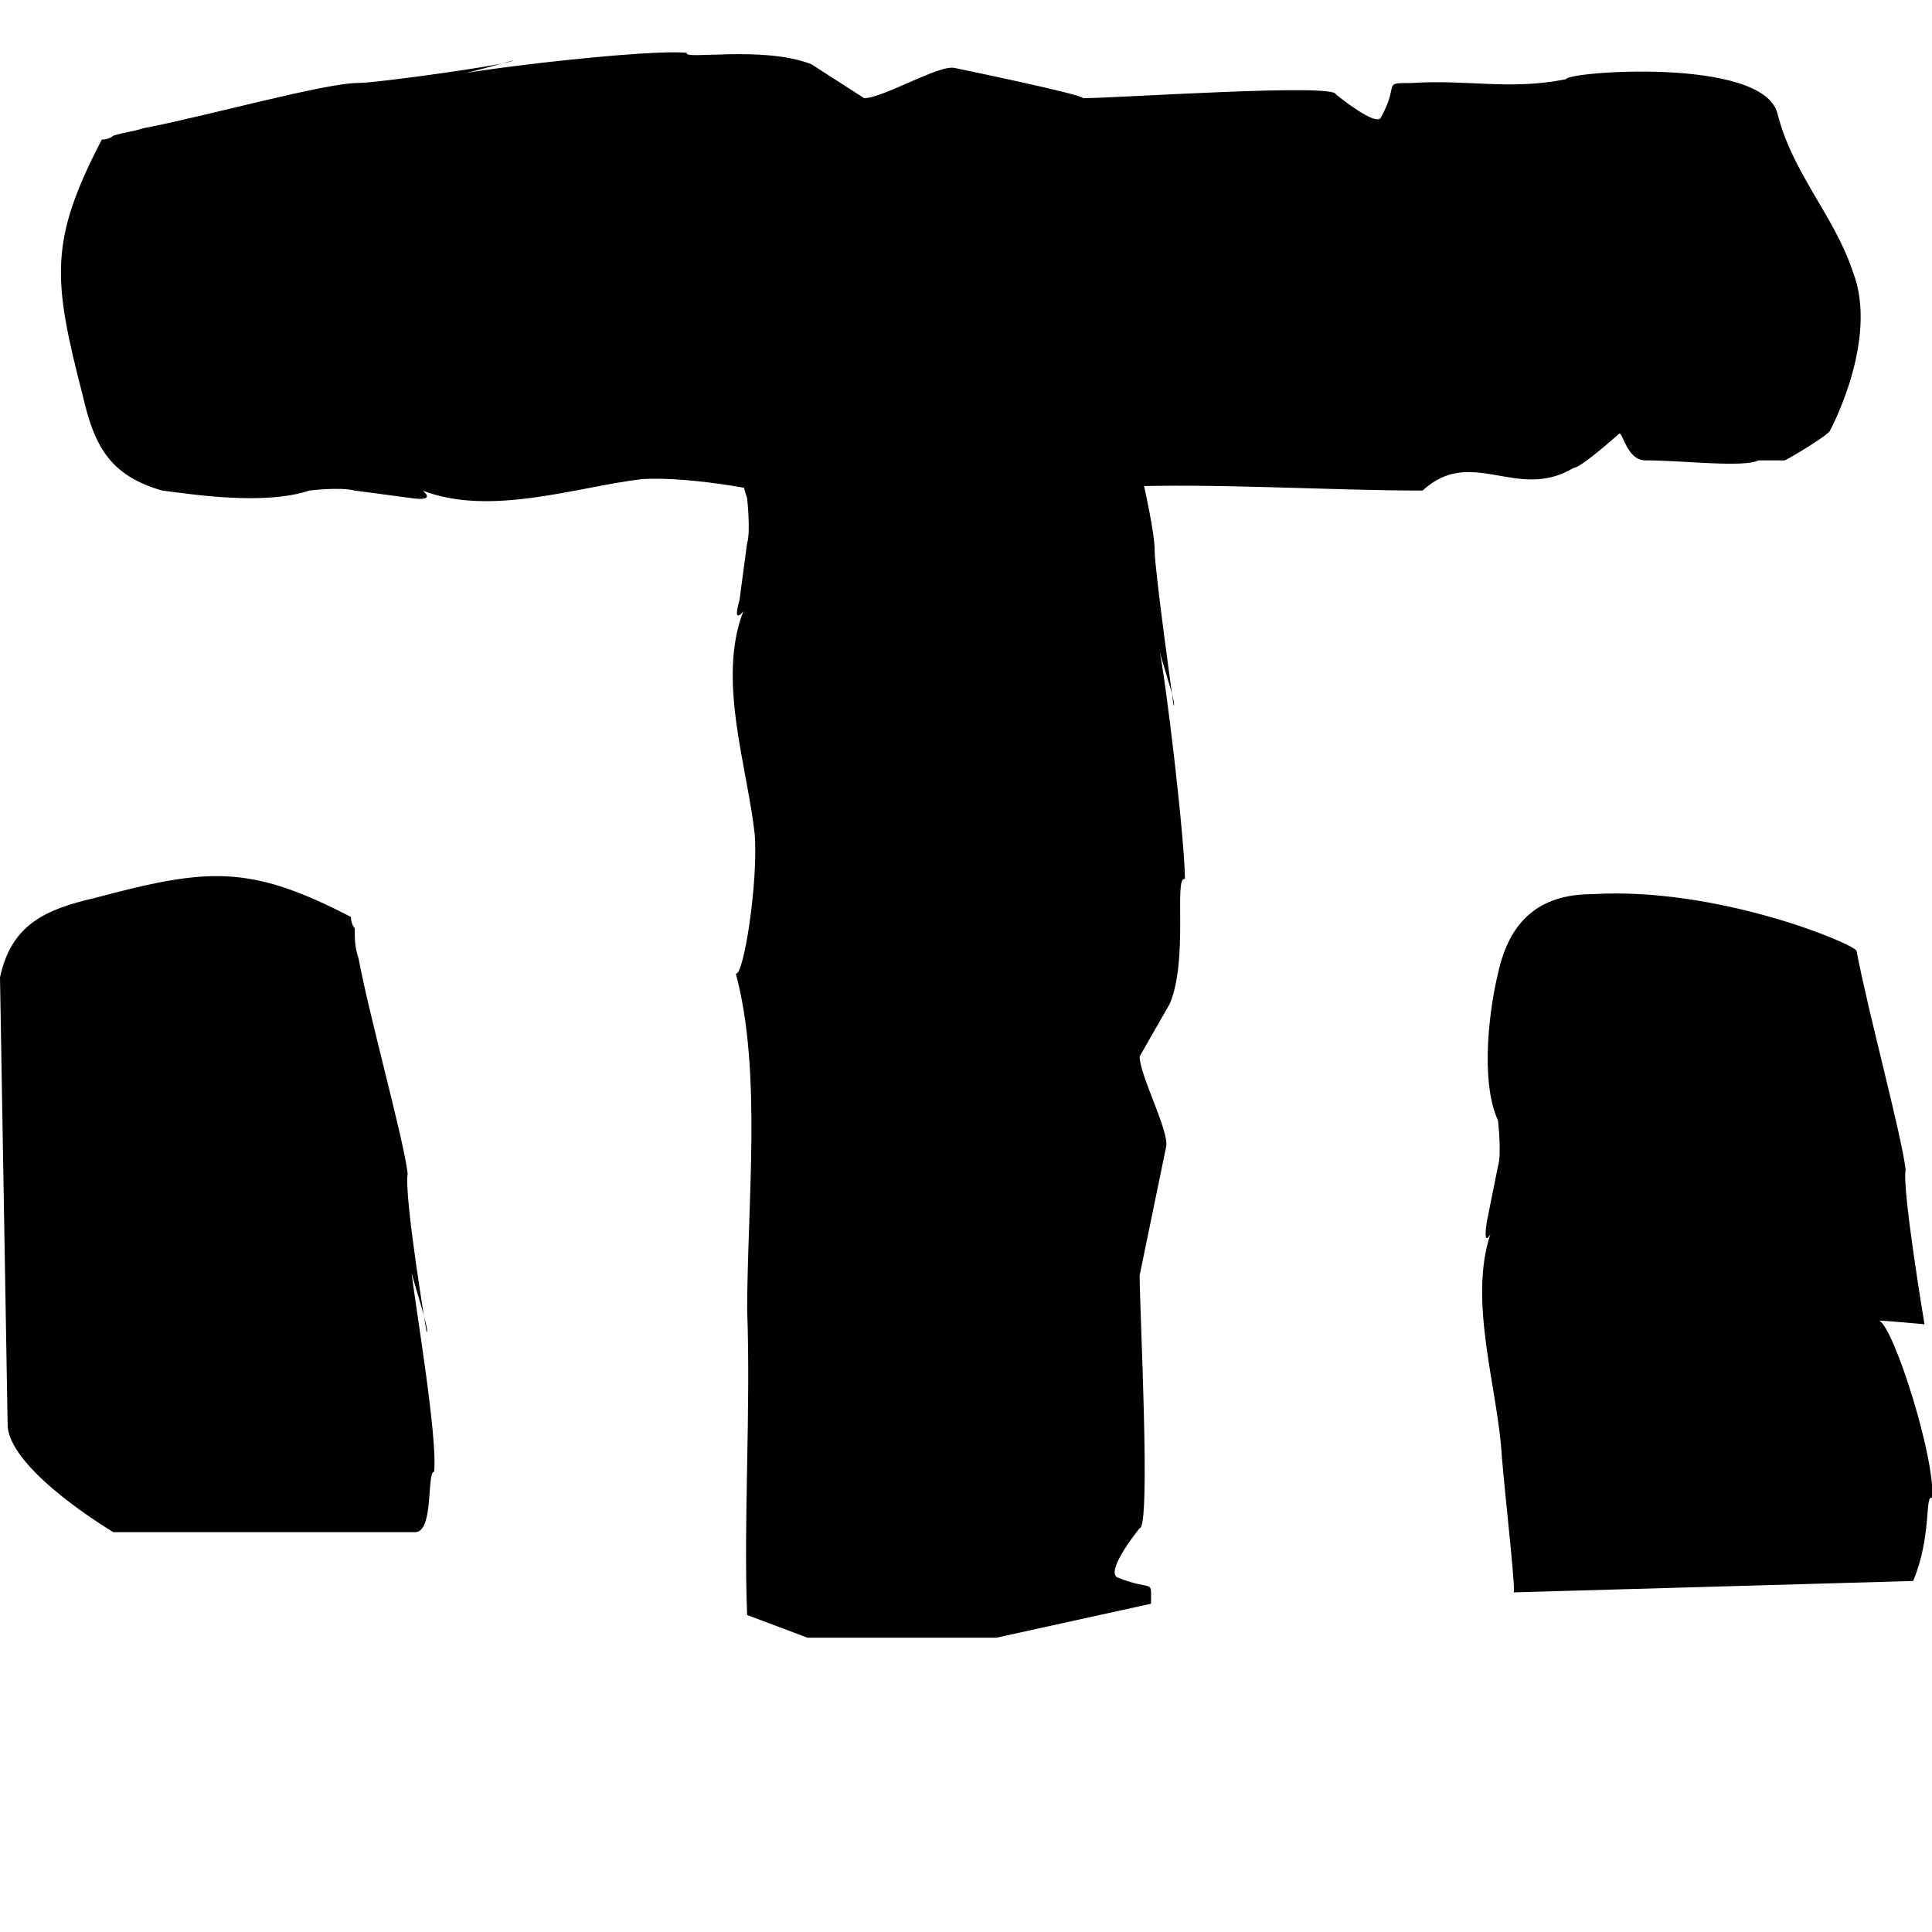
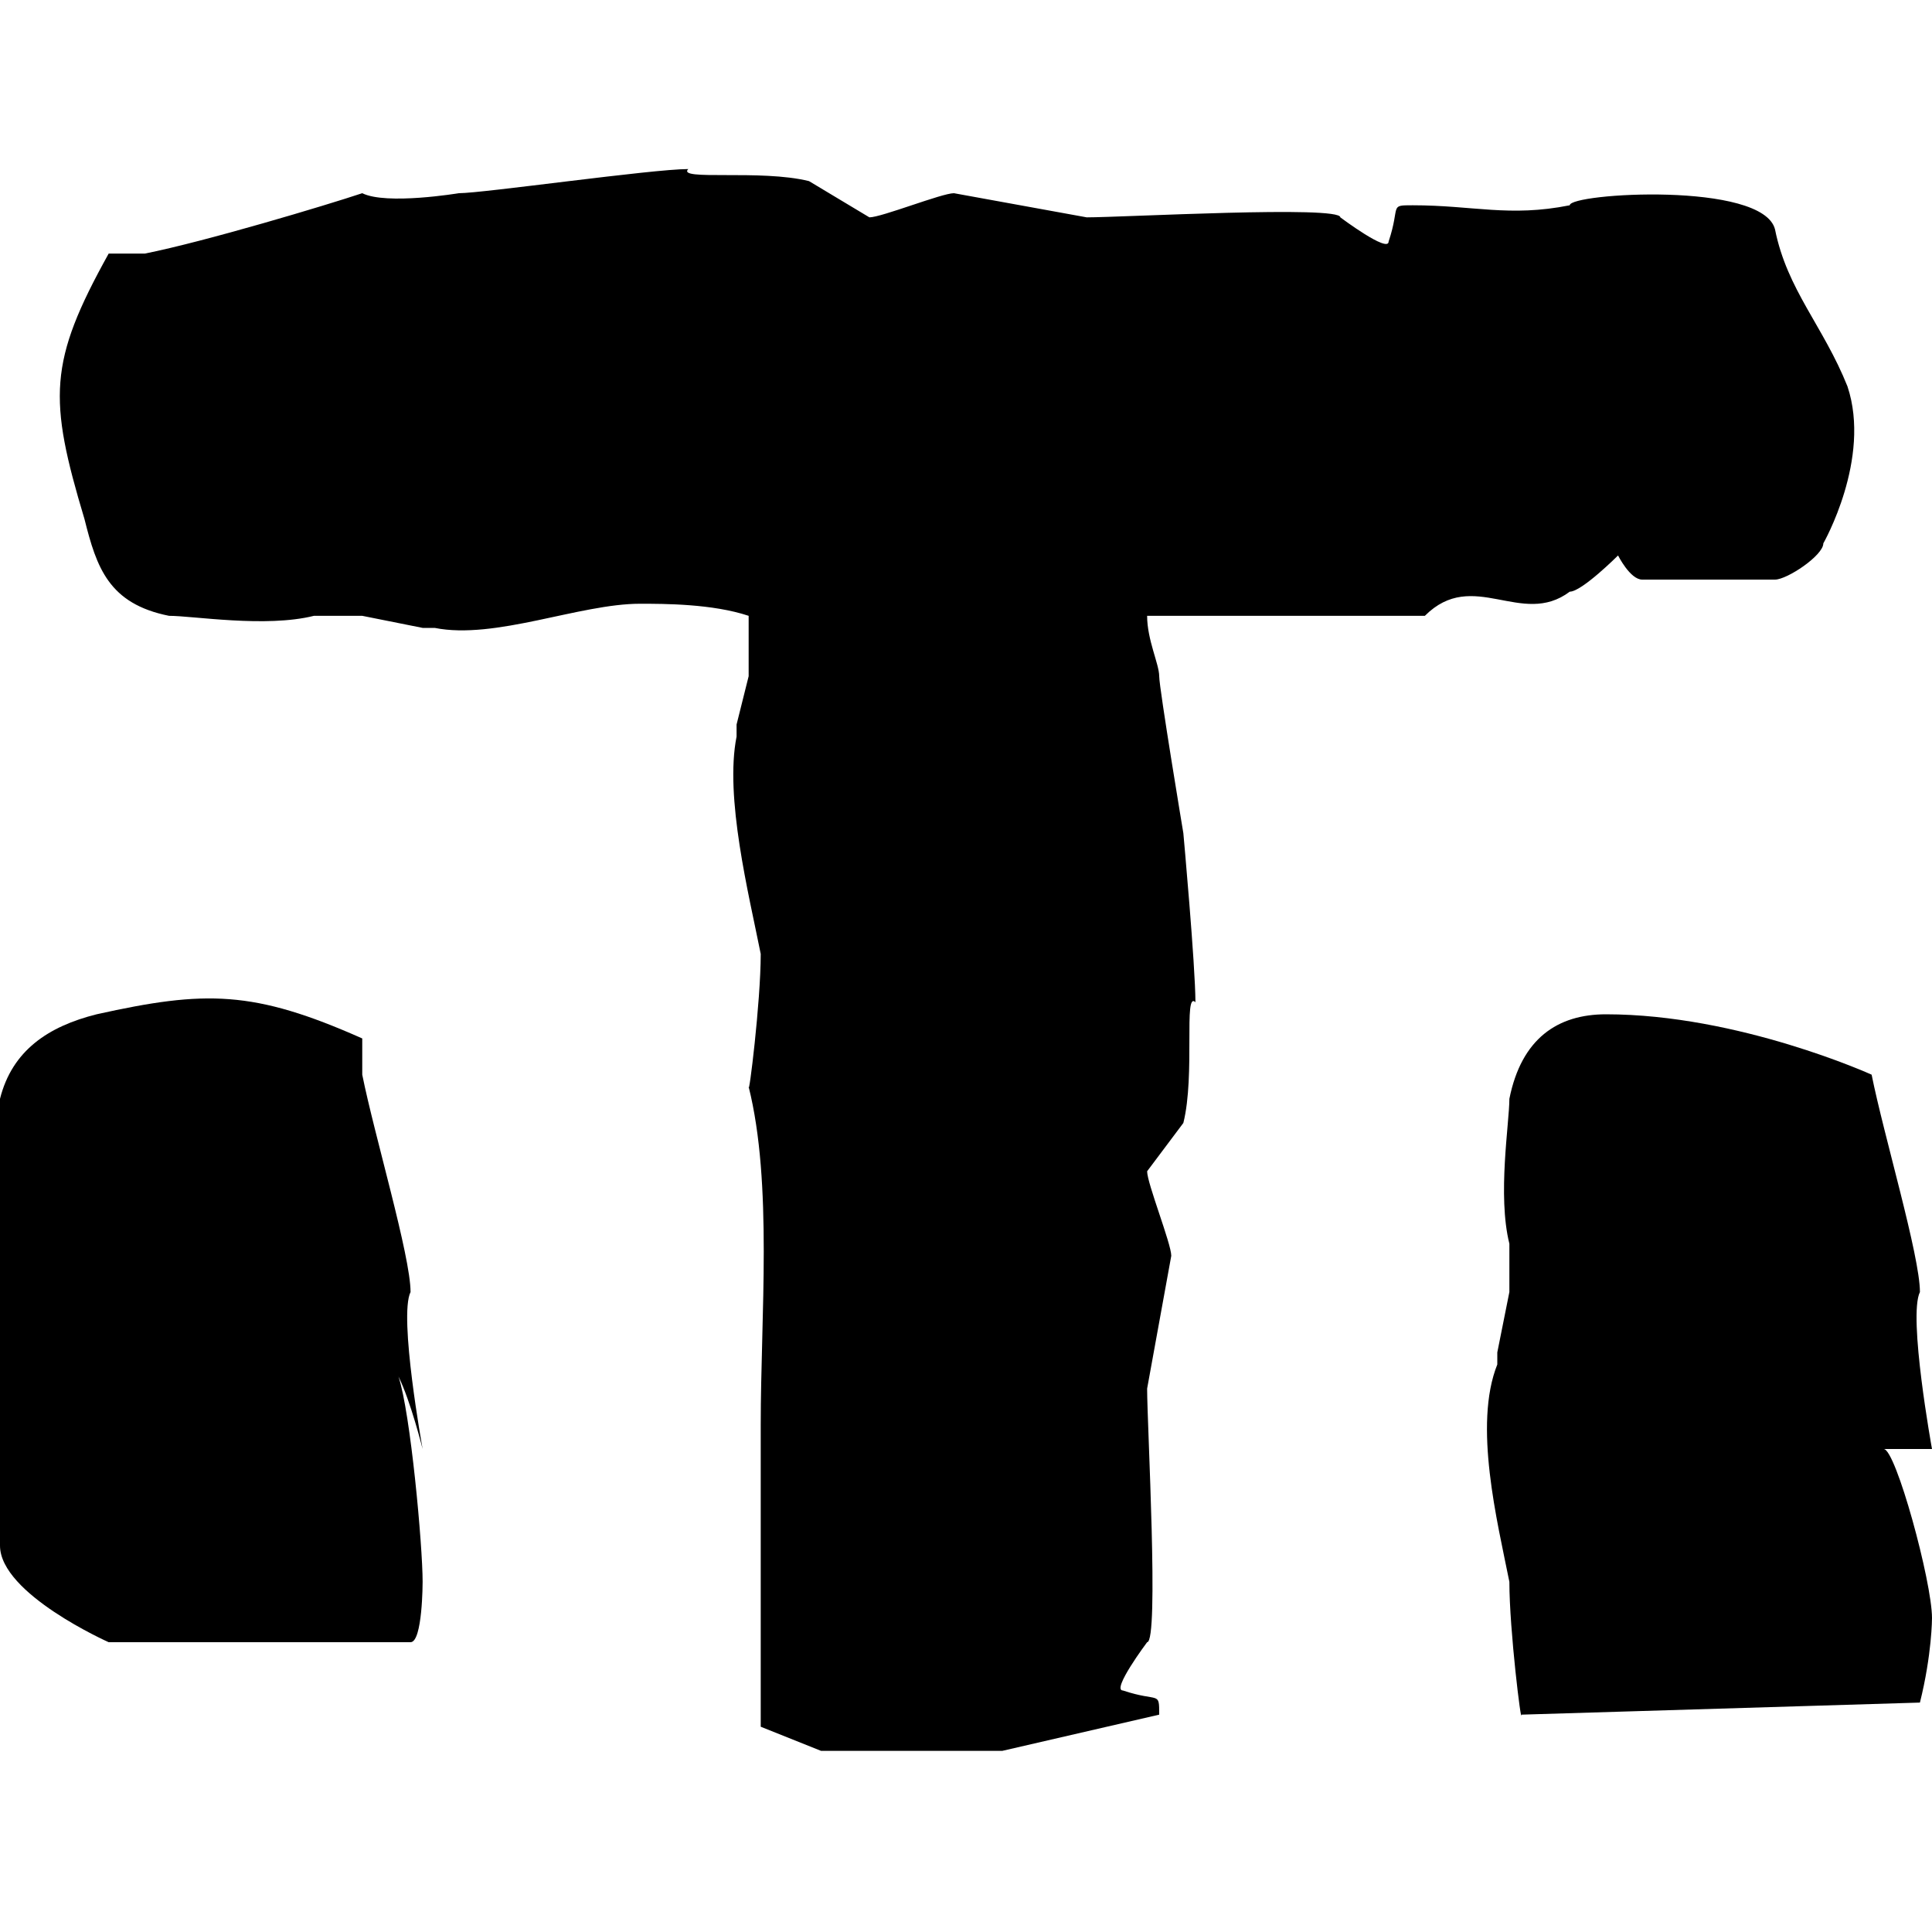
- <svg xmlns="http://www.w3.org/2000/svg" viewBox="0 0 32 32" width="32" version="1.1" height="32">
-   <path d="m8.5 1s-0.875 0.25-1 0.25c0.563-0.125 3.25-0.438 3.875-0.375-0.063 0.125 1.25-0.125 2.063 0.188l0.875 0.563c0.313 0 1.25-0.563 1.5-0.5 0 0 2.125 0.438 2.125 0.5 0.563 0 4.188-0.25 4.188-0.063 0 0 0.688 0.563 0.75 0.375 0.313-0.563 0-0.563 0.5-0.563 0.938-0.063 1.625 0.125 2.563-0.063 0-0.125 3.25-0.375 3.5 0.563 0.25 1 0.938 1.688 1.25 2.625 0.438 1.125-0.375 2.625-0.375 2.625 0 0.063-0.625 0.438-0.75 0.5h-0.438c-0.25 0.125-1.25 0-1.875 0-0.313 0-0.375-0.5-0.438-0.438 0 0-0.625 0.563-0.75 0.563-0.938 0.563-1.688-0.375-2.5 0.375-1.563 0-3.438-0.125-5-0.063l0.063 0.063c-1.813 0-4-0.313-5.688 0.125 0.125-0.063-1.5-0.375-2.313-0.313-1.063 0.125-2.5 0.625-3.625 0.188 0 0 0.25 0.188-0.188 0.125l-0.938-0.125c-0.25-0.063-0.75 0-0.75 0-0.75 0.25-1.938 0.063-2.438 0-0.875-0.25-1.125-0.75-1.313-1.563-0.5-1.938-0.563-2.563 0.313-4.25 0.125 0 0.188-0.063 0.188-0.063 0.188-0.063 0.313-0.063 0.5-0.125 1-0.188 3-0.75 3.563-0.75 0.313 0 2.563-0.313 2.563-0.375v0 0zm3.875 25.75c-0.063-1.563 0.063-3.375 0-5.063v0.063c0-1.813 0.25-4-0.188-5.625 0.125 0.063 0.375-1.5 0.313-2.313-0.125-1.125-0.625-2.563-0.188-3.688 0 0-0.188 0.25-0.063-0.188l0.125-0.938c0.063-0.188 0-0.75 0-0.75-0.25-0.688-0.063-1.875 0-2.375 0.25-0.938 0.75-1.188 1.563-1.375 1.938-0.5 2.563-0.563 4.25 0.375 0 0.063 0.063 0.125 0.063 0.125 0.063 0.188 0.063 0.375 0.125 0.5 0.188 1 0.75 3.063 0.75 3.625 0 0.313 0.313 2.563 0.313 2.563s-0.063 0 0 0-0.063 0 0 0-0.25-0.875-0.25-1c0.125 0.563 0.438 3.25 0.438 3.875-0.188-0.063 0.063 1.313-0.25 2.063l-0.5 0.875c0 0.313 0.5 1.25 0.438 1.5l-0.438 2.125c0 0.563 0.188 4.188 0 4.188 0 0-0.563 0.688-0.375 0.813 0.625 0.25 0.563 0 0.563 0.438l-2.563 0.563h-3.125zm-12.375-10.562c0.188-0.875 0.75-1.125 1.563-1.313 1.875-0.5 2.563-0.563 4.25 0.313 0 0.125 0.063 0.188 0.063 0.188 0 0.188 0 0.313 0.063 0.5 0.188 1 0.75 3 0.813 3.563-0.063 0.375 0.313 2.625 0.313 2.625s-0.063 0 0 0-0.063 0 0 0-0.25-0.938-0.25-1c0.063 0.563 0.438 2.75 0.375 3.313-0.125 0 0 1-0.313 1h-5s-1.688-1-1.75-1.75m24.936 2.748c0.063 0.125-0.125-1.5-0.188-2.25-0.063-1.125-0.563-2.563-0.188-3.688 0 0-0.125 0.25-0.063-0.188l0.188-0.938c0.063-0.188 0-0.75 0-0.75-0.313-0.688-0.125-1.938 0-2.438 0.188-0.875 0.688-1.313 1.563-1.313 2.063-0.125 4.313 0.813 4.375 0.938 0.188 1 0.75 3.063 0.813 3.625-0.063 0.313 0.313 2.563 0.313 2.563s-0.063 0 0 0-0.063 0 0 0-0.688-0.063-0.75-0.063c0.25 0.125 0.938 2.313 0.875 2.938-0.125-0.063 0 0.625-0.313 1.375z" />
+ <svg xmlns="http://www.w3.org/2000/svg" version="1.1" id="Layer_1" x="0px" y="0px" viewBox="0 0 16 16" enable-background="new 0 0 16 16" xml:space="preserve">
+   <g>
+     <path d="M13,4.9c0.1,0,0.4-0.3,0.4-0.3c0,0,0.1,0.2,0.2,0.2c0.3,0,0.8,0,0.9,0c0,0,0.1,0,0.2,0c0.1,0,0.4-0.2,0.4-0.3   c0,0,0.4-0.7,0.2-1.3c-0.2-0.5-0.5-0.8-0.6-1.3C14.6,1.5,13,1.6,13,1.7c-0.5,0.1-0.8,0-1.3,0c-0.2,0-0.1,0-0.2,0.3   c0,0.1-0.4-0.2-0.4-0.2c0-0.1-1.8,0-2.1,0c0,0-1.1-0.2-1.1-0.2c-0.1,0-0.6,0.2-0.7,0.2L6.7,1.5c-0.4-0.1-1.1,0-1-0.1   C5.4,1.4,4,1.6,3.8,1.6c0,0-0.6,0.1-0.8,0C2.7,1.7,1.7,2,1.2,2.1c-0.1,0-0.1,0-0.2,0c0,0,0,0-0.1,0C0.4,3,0.4,3.3,0.7,4.3   C0.8,4.7,0.9,5,1.4,5.1c0.2,0,0.8,0.1,1.2,0c0,0,0.3,0,0.4,0l0.5,0.1c0.2,0,0.1,0,0.1,0C4.1,5.3,4.8,5,5.3,5c0.2,0,0.6,0,0.9,0.1   c0,0,0,0.1,0,0.1c0,0,0,0.3,0,0.4L6.1,6c0,0.2,0,0.1,0,0.1C6,6.6,6.2,7.4,6.3,7.9c0,0.4-0.1,1.2-0.1,1.1c0.2,0.8,0.1,1.9,0.1,2.8   l0,0c0,0.8,0,1.7,0,2.5l0.5,0.2l1.5,0l1.3-0.3c0-0.2,0-0.1-0.3-0.2c-0.1,0,0.2-0.4,0.2-0.4c0.1,0,0-1.8,0-2.1c0,0,0.2-1.1,0.2-1.1   c0-0.1-0.2-0.6-0.2-0.7l0.3-0.4c0.1-0.4,0-1.1,0.1-1c0-0.3-0.1-1.4-0.1-1.4S9.6,5.7,9.6,5.6c0-0.1-0.1-0.3-0.1-0.5   c0.8,0,1.6,0,2.3,0C12.2,4.7,12.6,5.2,13,4.9z" />
+     <path d="M3.5,12c0,0-0.2-1.1-0.1-1.3c0-0.3-0.3-1.3-0.4-1.8c0-0.1,0-0.1,0-0.2c0,0,0,0,0-0.1C2.1,8.2,1.7,8.2,0.8,8.4   C0.4,8.5,0.1,8.7,0,9.1l0,3.7c0,0.4,0.9,0.8,0.9,0.8h2.5c0.1,0,0.1-0.5,0.1-0.5c0-0.3-0.1-1.4-0.2-1.7C3.4,11.6,3.5,12,3.5,12z" />
+     <path d="M15.6,12c0,0,0.4,0,0.4,0s-0.2-1.1-0.1-1.3c0-0.3-0.3-1.3-0.4-1.8c0,0-1.1-0.5-2.2-0.5c-0.4,0-0.7,0.2-0.8,0.7   c0,0.2-0.1,0.8,0,1.2c0,0,0,0.3,0,0.4l-0.1,0.5c0,0.2,0,0.1,0,0.1c-0.2,0.5,0,1.3,0.1,1.8c0,0.4,0.1,1.2,0.1,1.1l3.3-0.1   c0.1-0.4,0.1-0.7,0.1-0.7C16,13.1,15.7,12,15.6,12z" />
+   </g>
</svg>
